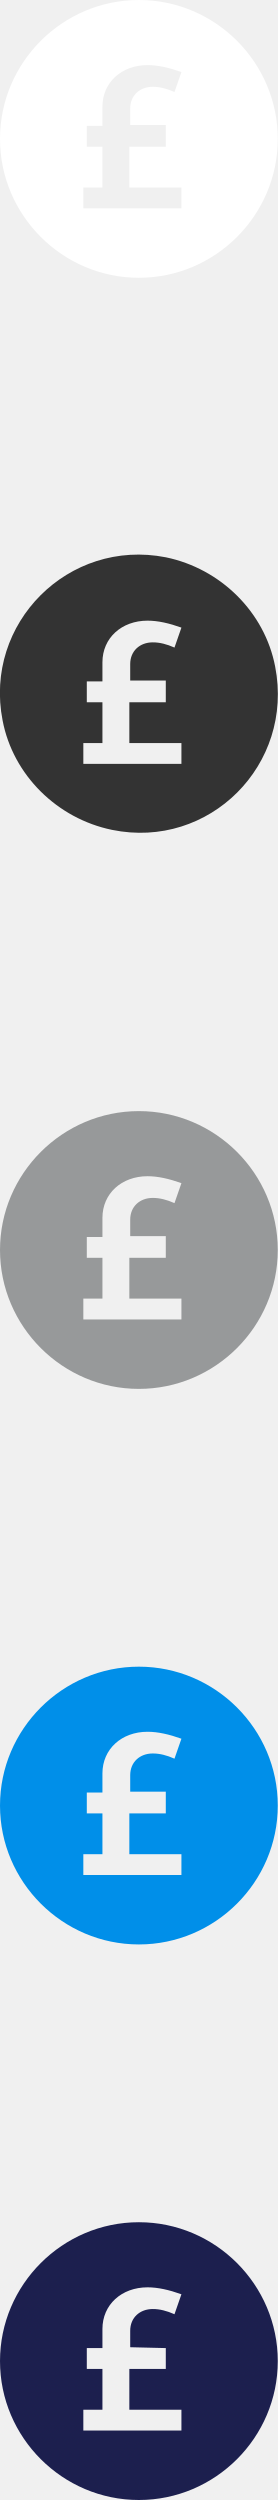
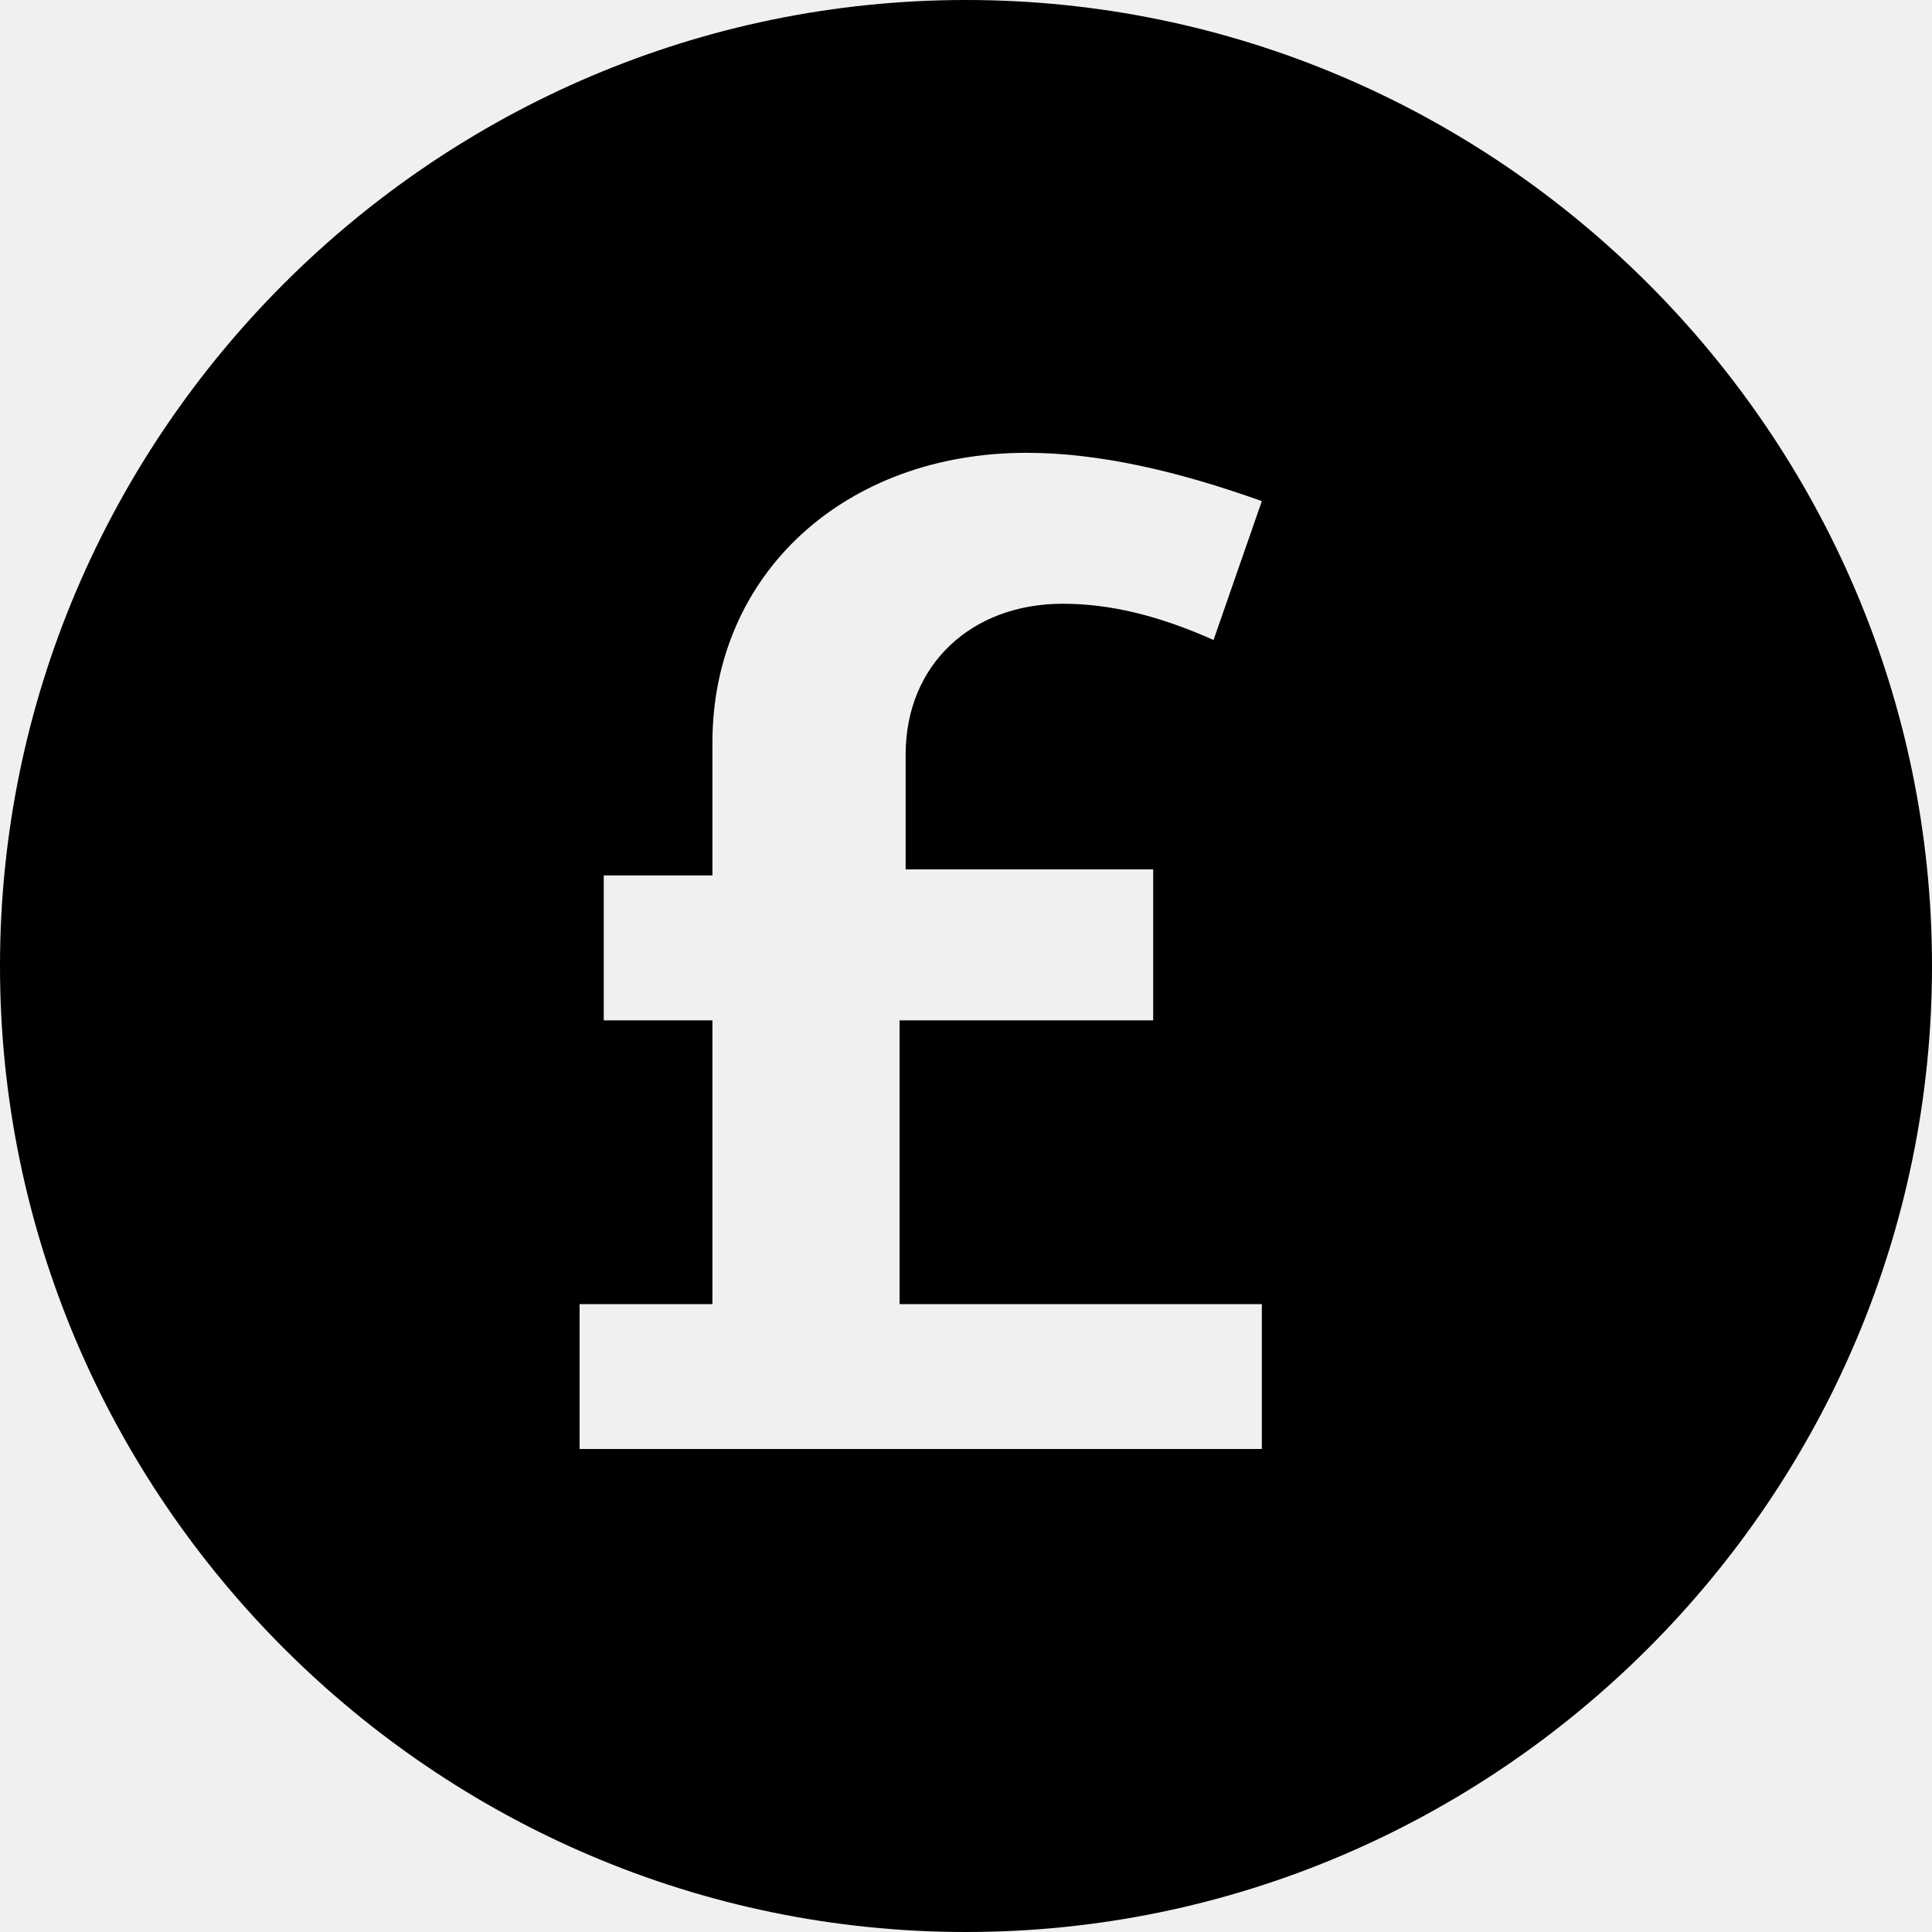
- <svg xmlns="http://www.w3.org/2000/svg" baseProfile="tiny" width="32" height="288" viewBox="0 0 32 288">
-   <path fill="#333" d="M31.7 76.8c-1.2-6.3-6.3-11.3-12.6-12.6C7.9 62-1.9 71.8.3 83c1.2 6.3 6.3 11.3 12.6 12.6 11.2 2.3 21-7.5 18.8-18.8zm-12.6 1.7v2.4h-4.2v4.7h6V88H9.6v-2.4h2.2v-4.7H10v-2.4h1.8v-2.2c0-2.8 2.2-4.8 5.2-4.8 1.2 0 2.5.3 3.9.8l-.8 2.3c-.9-.4-1.7-.6-2.5-.6-1.5 0-2.6 1-2.6 2.5v1.9h4.1v.1z" />
-   <path fill="#fff" d="M16 0C7.2 0 0 7.2 0 16s7.2 16 16 16 16-7.2 16-16S24.8 0 16 0zm3.1 14.5v2.4h-4.2v4.7h6V24H9.6v-2.4h2.2v-4.7H10v-2.4h1.8v-2.2c0-2.8 2.2-4.8 5.2-4.8 1.2 0 2.5.3 3.9.8l-.8 2.3c-.9-.4-1.7-.6-2.5-.6-1.5 0-2.6 1-2.6 2.5v1.9h4.1v.1z" />
-   <path fill="#97999A" d="M16 128c-8.8 0-16 7.2-16 16s7.2 16 16 16 16-7.2 16-16-7.2-16-16-16zm3.1 14.5v2.4h-4.2v4.7h6v2.4H9.6v-2.4h2.2v-4.7H10v-2.4h1.8v-2.2c0-2.8 2.2-4.8 5.2-4.8 1.2 0 2.5.3 3.9.8l-.8 2.3c-.9-.4-1.7-.6-2.5-.6-1.5 0-2.6 1-2.6 2.5v1.9h4.1v.1z" />
-   <path fill="#008FE9" d="M16 192c-8.8 0-16 7.2-16 16s7.2 16 16 16 16-7.2 16-16-7.2-16-16-16zm3.1 14.5v2.4h-4.2v4.7h6v2.4H9.6v-2.4h2.2v-4.7H10v-2.4h1.8v-2.2c0-2.8 2.2-4.8 5.2-4.8 1.2 0 2.5.3 3.9.8l-.8 2.3c-.9-.4-1.7-.6-2.5-.6-1.5 0-2.6 1-2.6 2.5v1.9h4.1v.1z" />
-   <path fill="#1C1F4E" d="M16 256c-8.8 0-16 7.2-16 16s7.2 16 16 16 16-7.2 16-16-7.2-16-16-16zm3.1 14.5v2.4h-4.2v4.7h6v2.4H9.6v-2.4h2.2v-4.7H10v-2.4h1.8v-2.2c0-2.8 2.2-4.8 5.2-4.8 1.2 0 2.5.3 3.9.8l-.8 2.3c-.9-.4-1.7-.6-2.5-.6-1.5 0-2.6 1-2.6 2.5v1.9l4.1.1z" />
+ <svg xmlns="http://www.w3.org/2000/svg" baseProfile="tiny" viewBox="0 0 32 32">
+   <path d="M16 0C7.2 0 0 7.2 0 16s7.2 16 16 16 16-7.2 16-16S24.8 0 16 0zm3.1 14.5v2.4h-4.2v4.7h6V24H9.6v-2.4h2.2v-4.7H10v-2.4h1.8v-2.2c0-2.8 2.2-4.8 5.2-4.8 1.2 0 2.5.3 3.9.8l-.8 2.3c-.9-.4-1.7-.6-2.5-.6-1.5 0-2.6 1-2.6 2.5v1.9h4.1v.1z" />
</svg>
